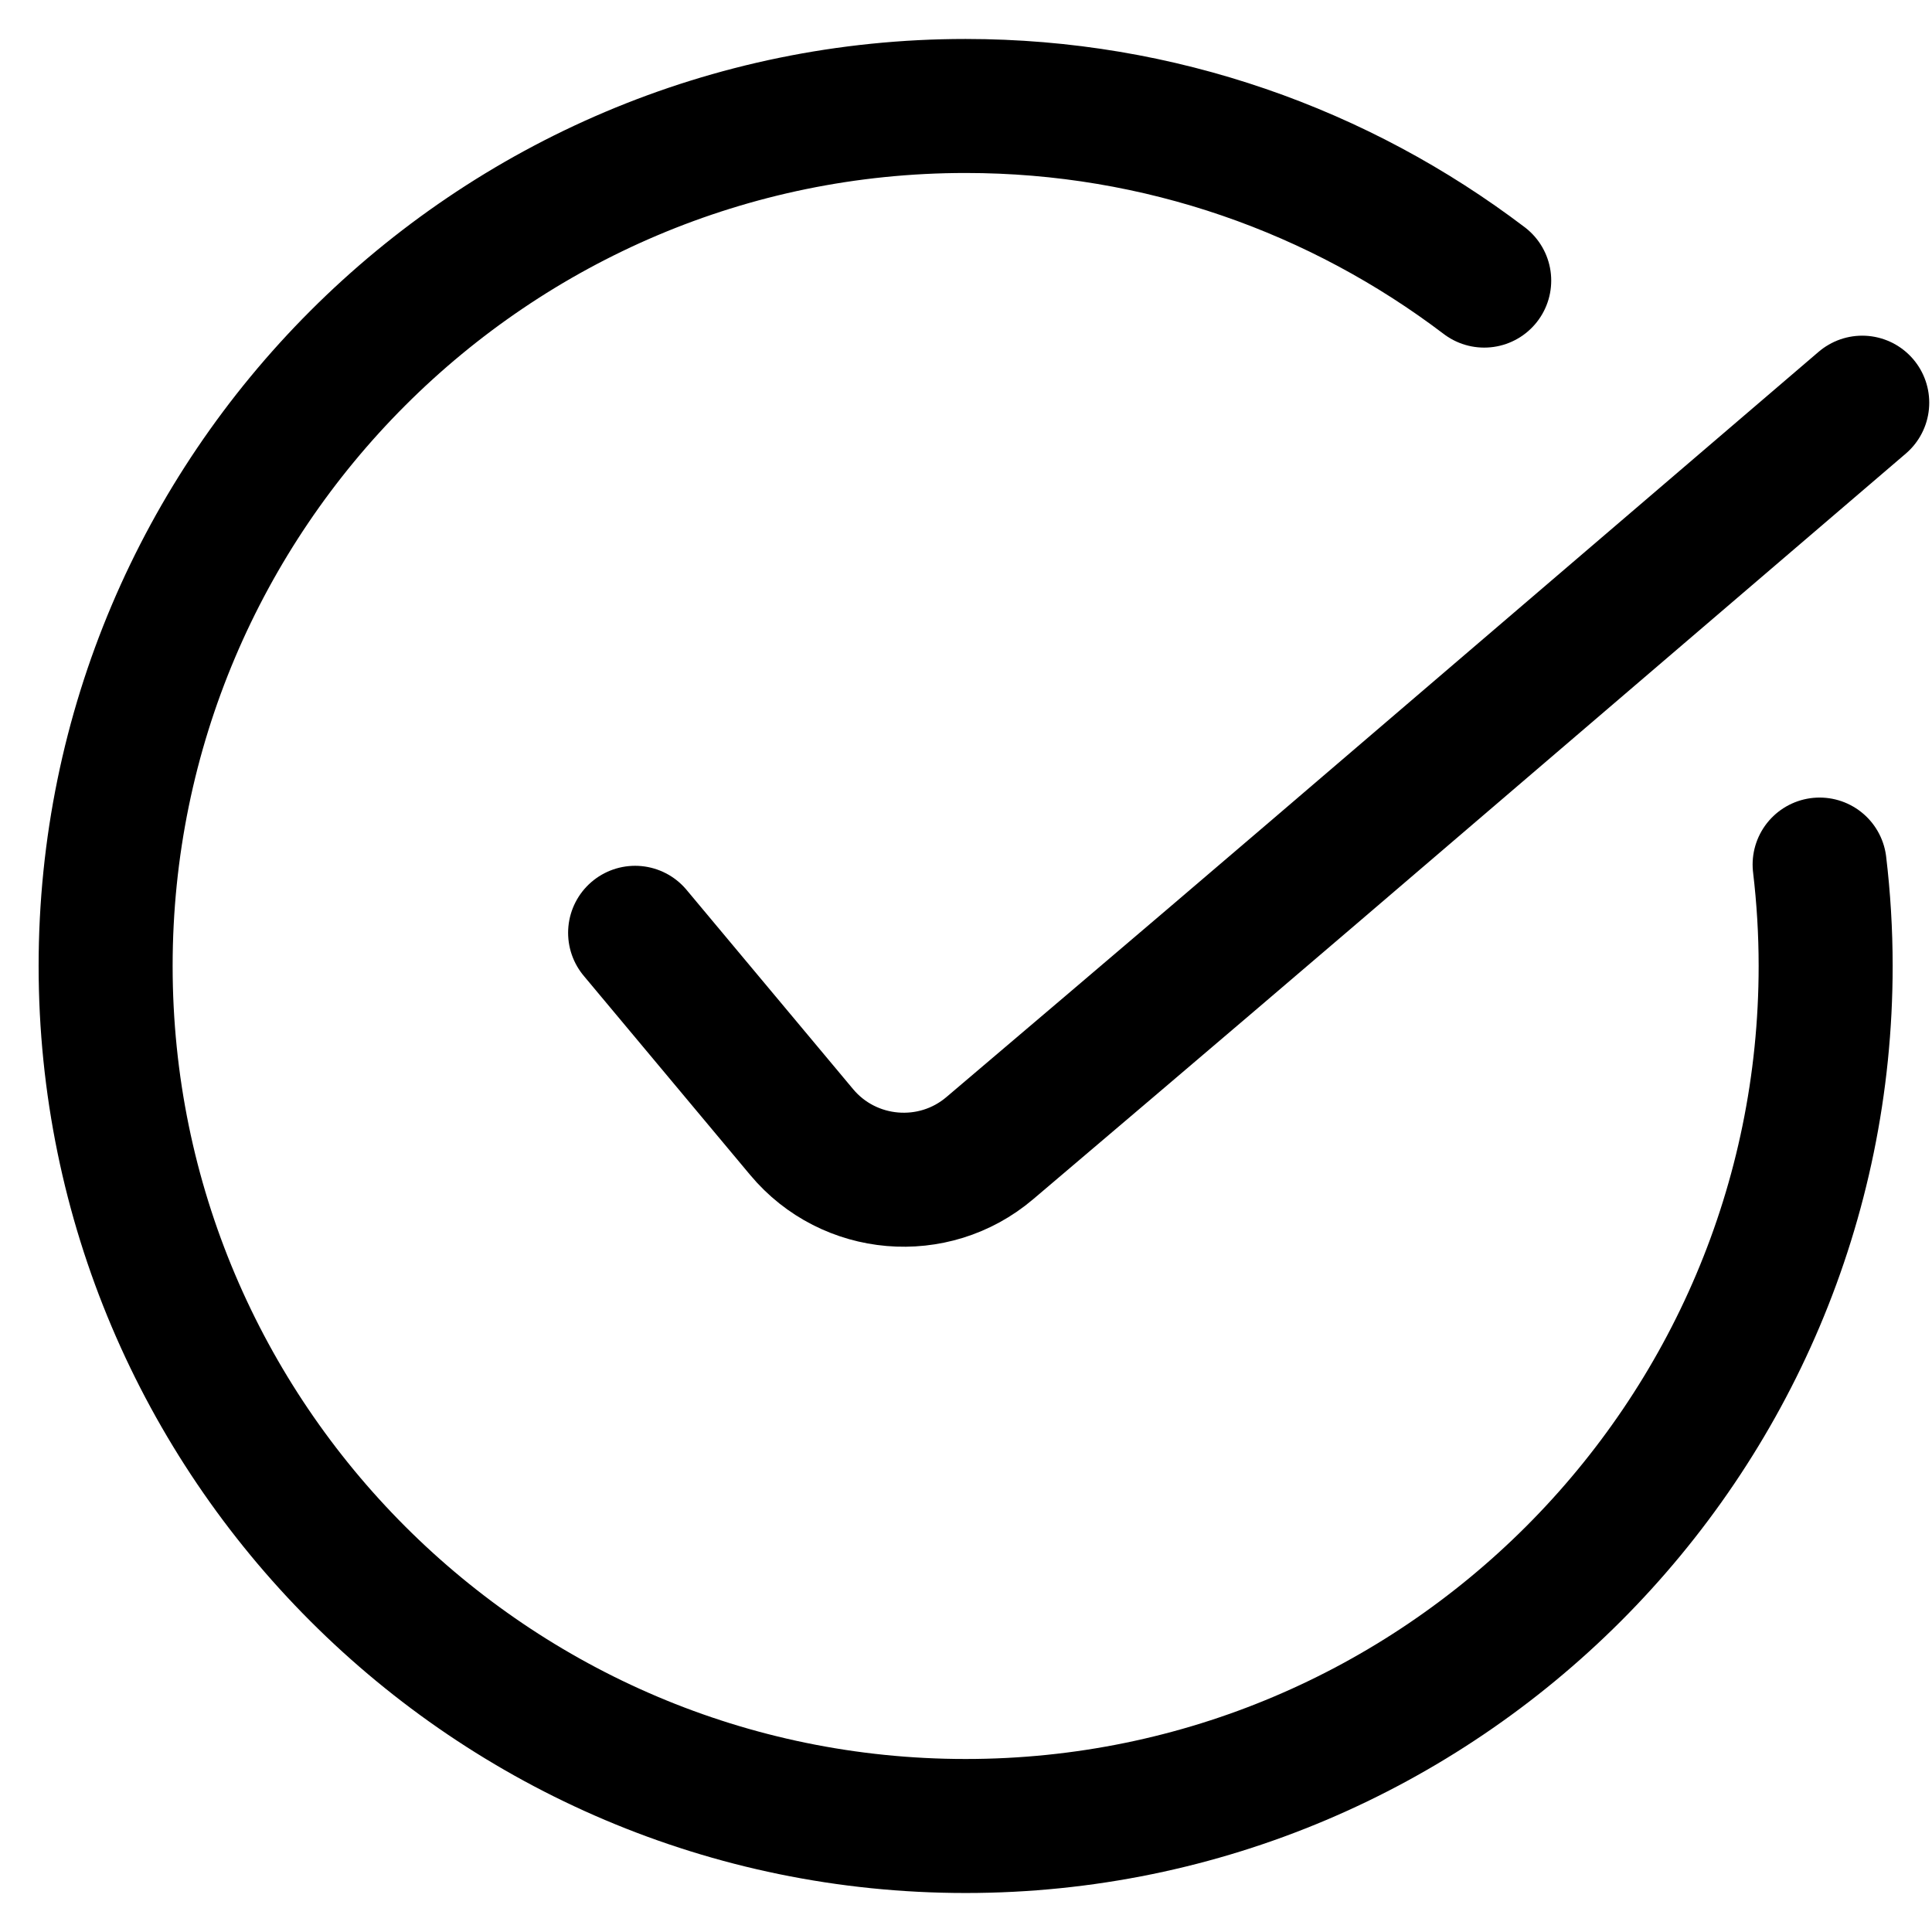
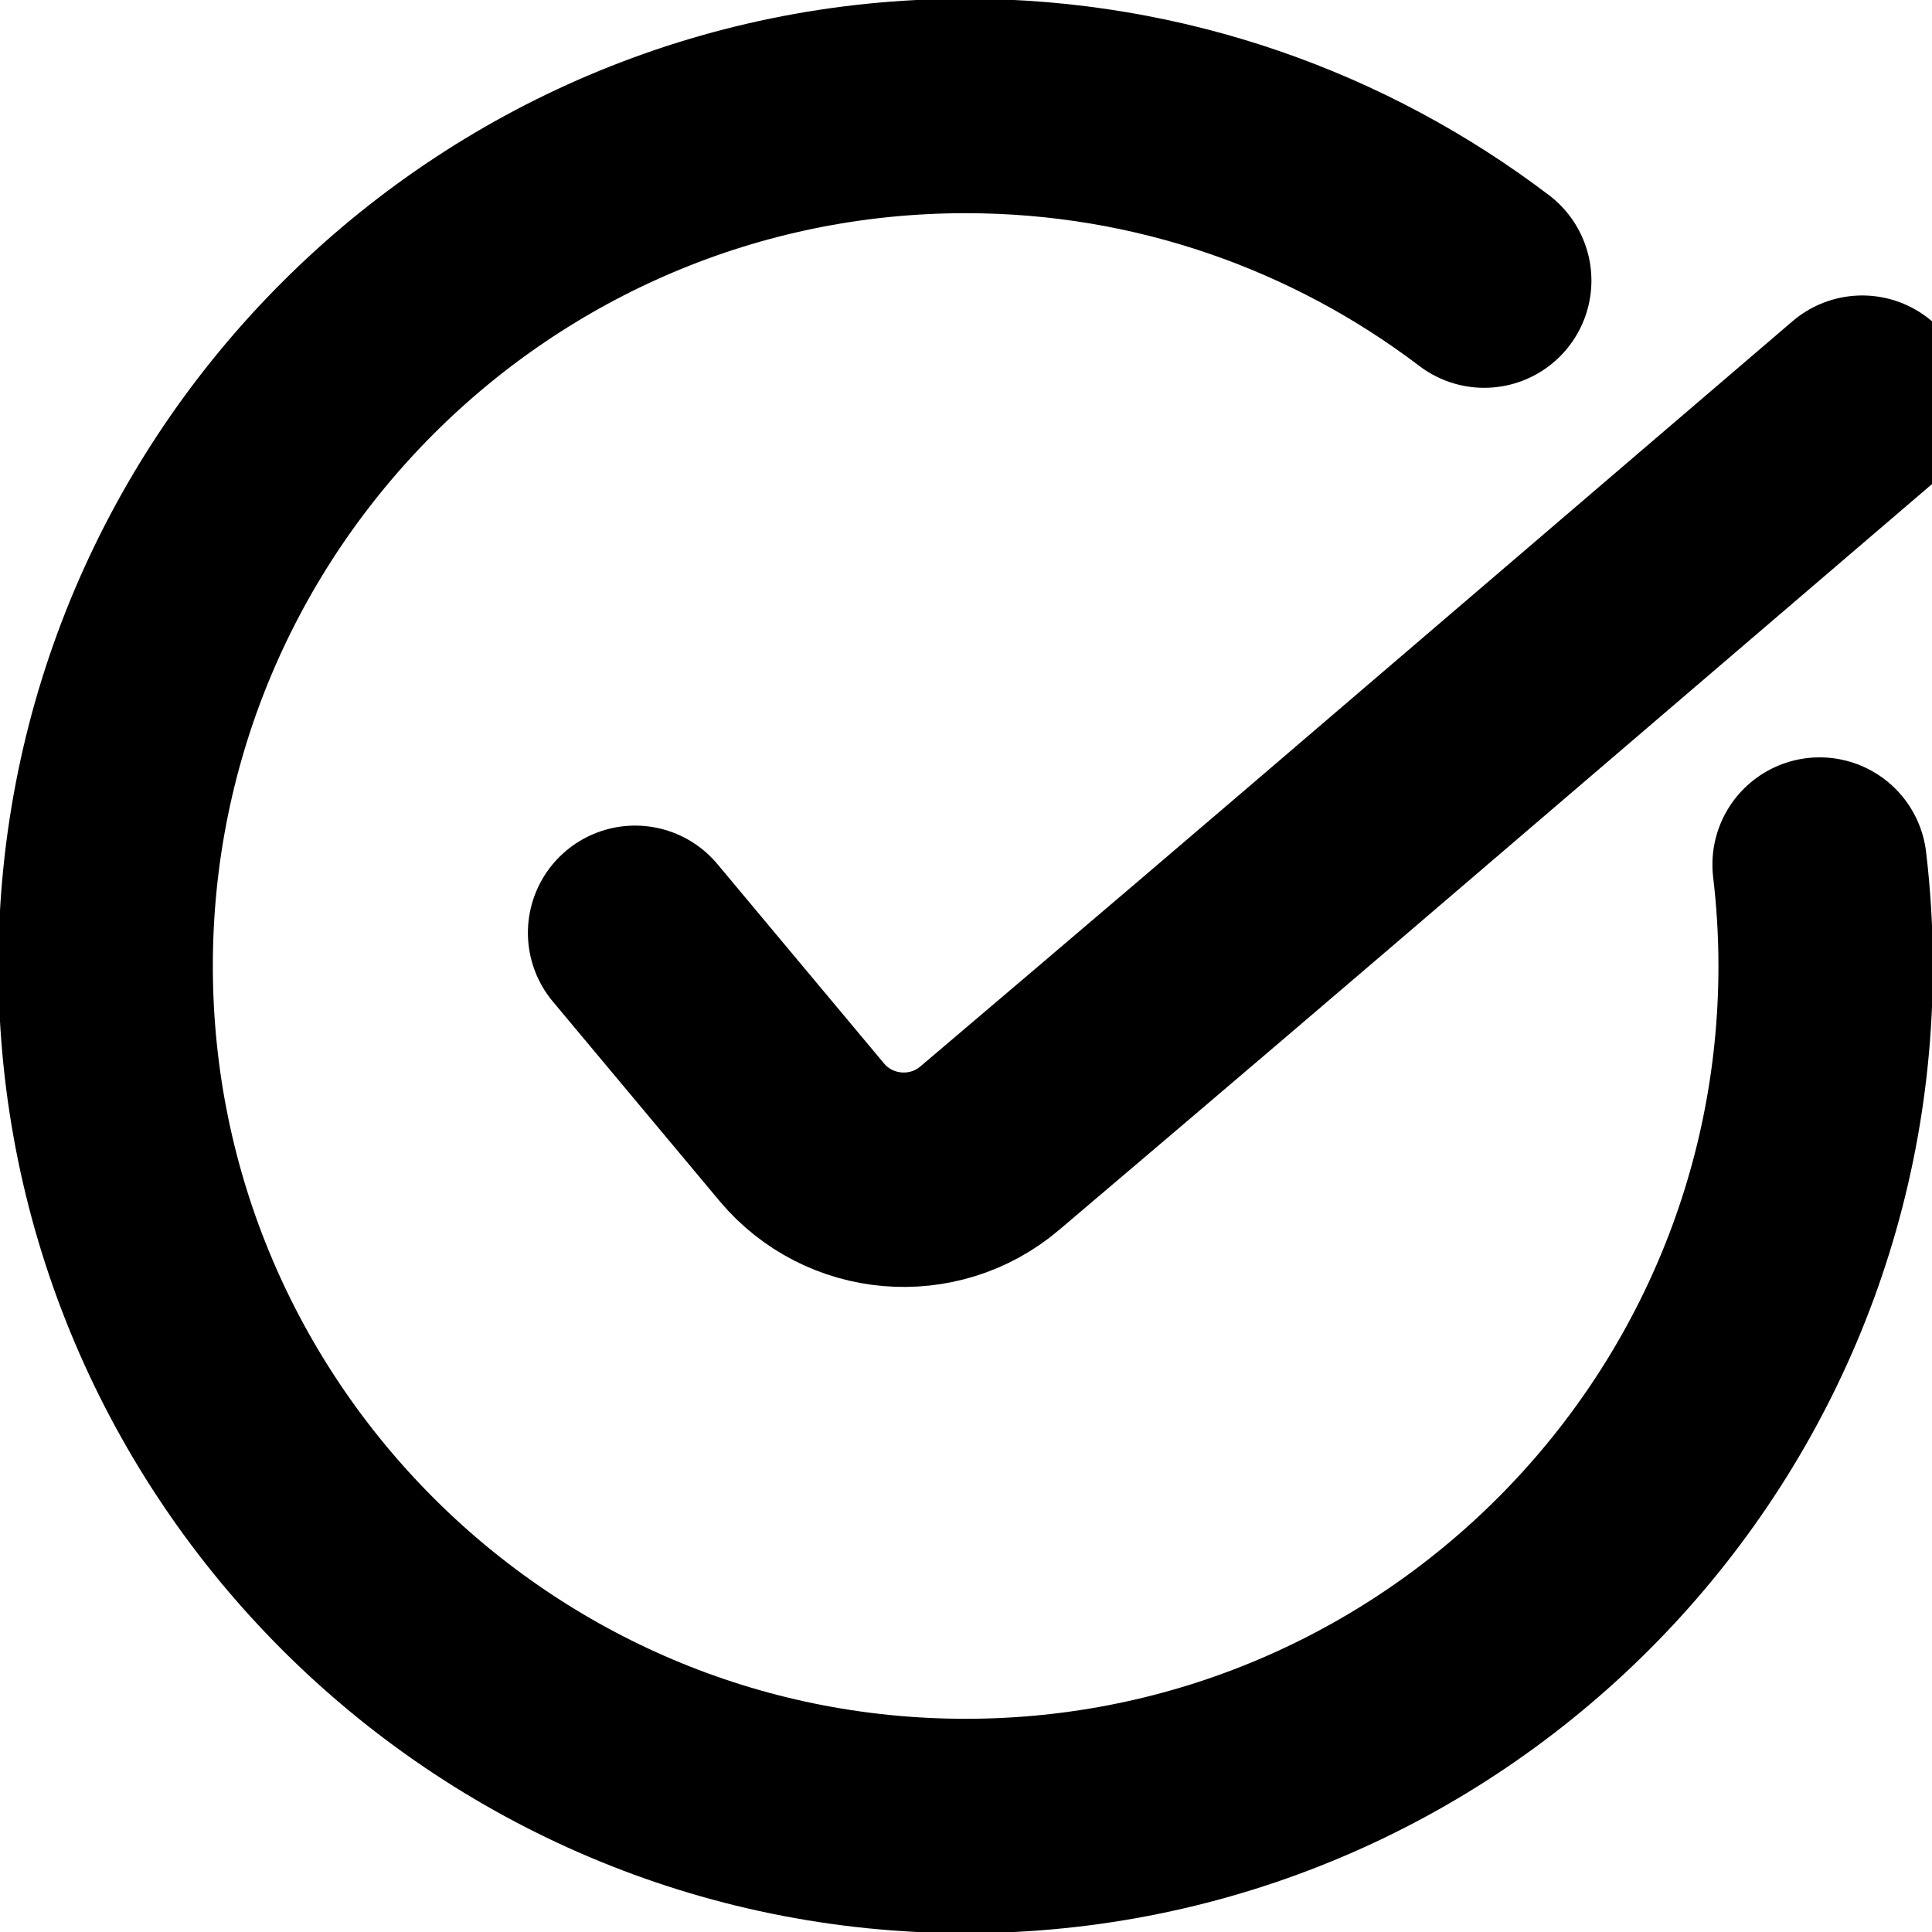
<svg xmlns="http://www.w3.org/2000/svg" version="1.1" id="Layer_1" x="0px" y="0px" width="72.083px" height="72.083px" viewBox="0 0 72.083 72.083" enable-background="new 0 0 72.083 72.083" xml:space="preserve">
  <g>
-     <path fill="none" stroke="currentColor" stroke-width="5" stroke-linecap="round" stroke-linejoin="round" stroke-miterlimit="10" d="   M23.696,34.803l6.215,7.436c1.764,2.11,4.921,2.38,7.017,0.599l4.454-3.784c2.096-1.781,5.52-4.701,7.609-6.489l20.489-17.541" />
+     <path fill="none" stroke="currentColor" stroke-width="8" stroke-linecap="round" stroke-linejoin="round" stroke-miterlimit="10" d="   M23.696,34.803l6.215,7.436c1.764,2.11,4.921,2.38,7.017,0.599l4.454-3.784c2.096-1.781,5.52-4.701,7.609-6.489l20.489-17.541" />
  </g>
  <g>
-     <path fill="none" stroke="currentColor" stroke-width="5" stroke-linecap="round" stroke-linejoin="round" stroke-miterlimit="10" d="   M55.376,10.469c-5.382-4.086-12.085-6.515-19.348-6.515c-17.693,0-32.087,14.394-32.087,32.087s14.394,32.087,32.087,32.087   s32.087-14.394,32.087-32.087c0-1.28-0.077-2.543-0.225-3.784" />
+     <path fill="none" stroke="currentColor" stroke-width="8" stroke-linecap="round" stroke-linejoin="round" stroke-miterlimit="10" d="   M55.376,10.469c-5.382-4.086-12.085-6.515-19.348-6.515c-17.693,0-32.087,14.394-32.087,32.087s14.394,32.087,32.087,32.087   s32.087-14.394,32.087-32.087c0-1.28-0.077-2.543-0.225-3.784" />
  </g>
</svg>
